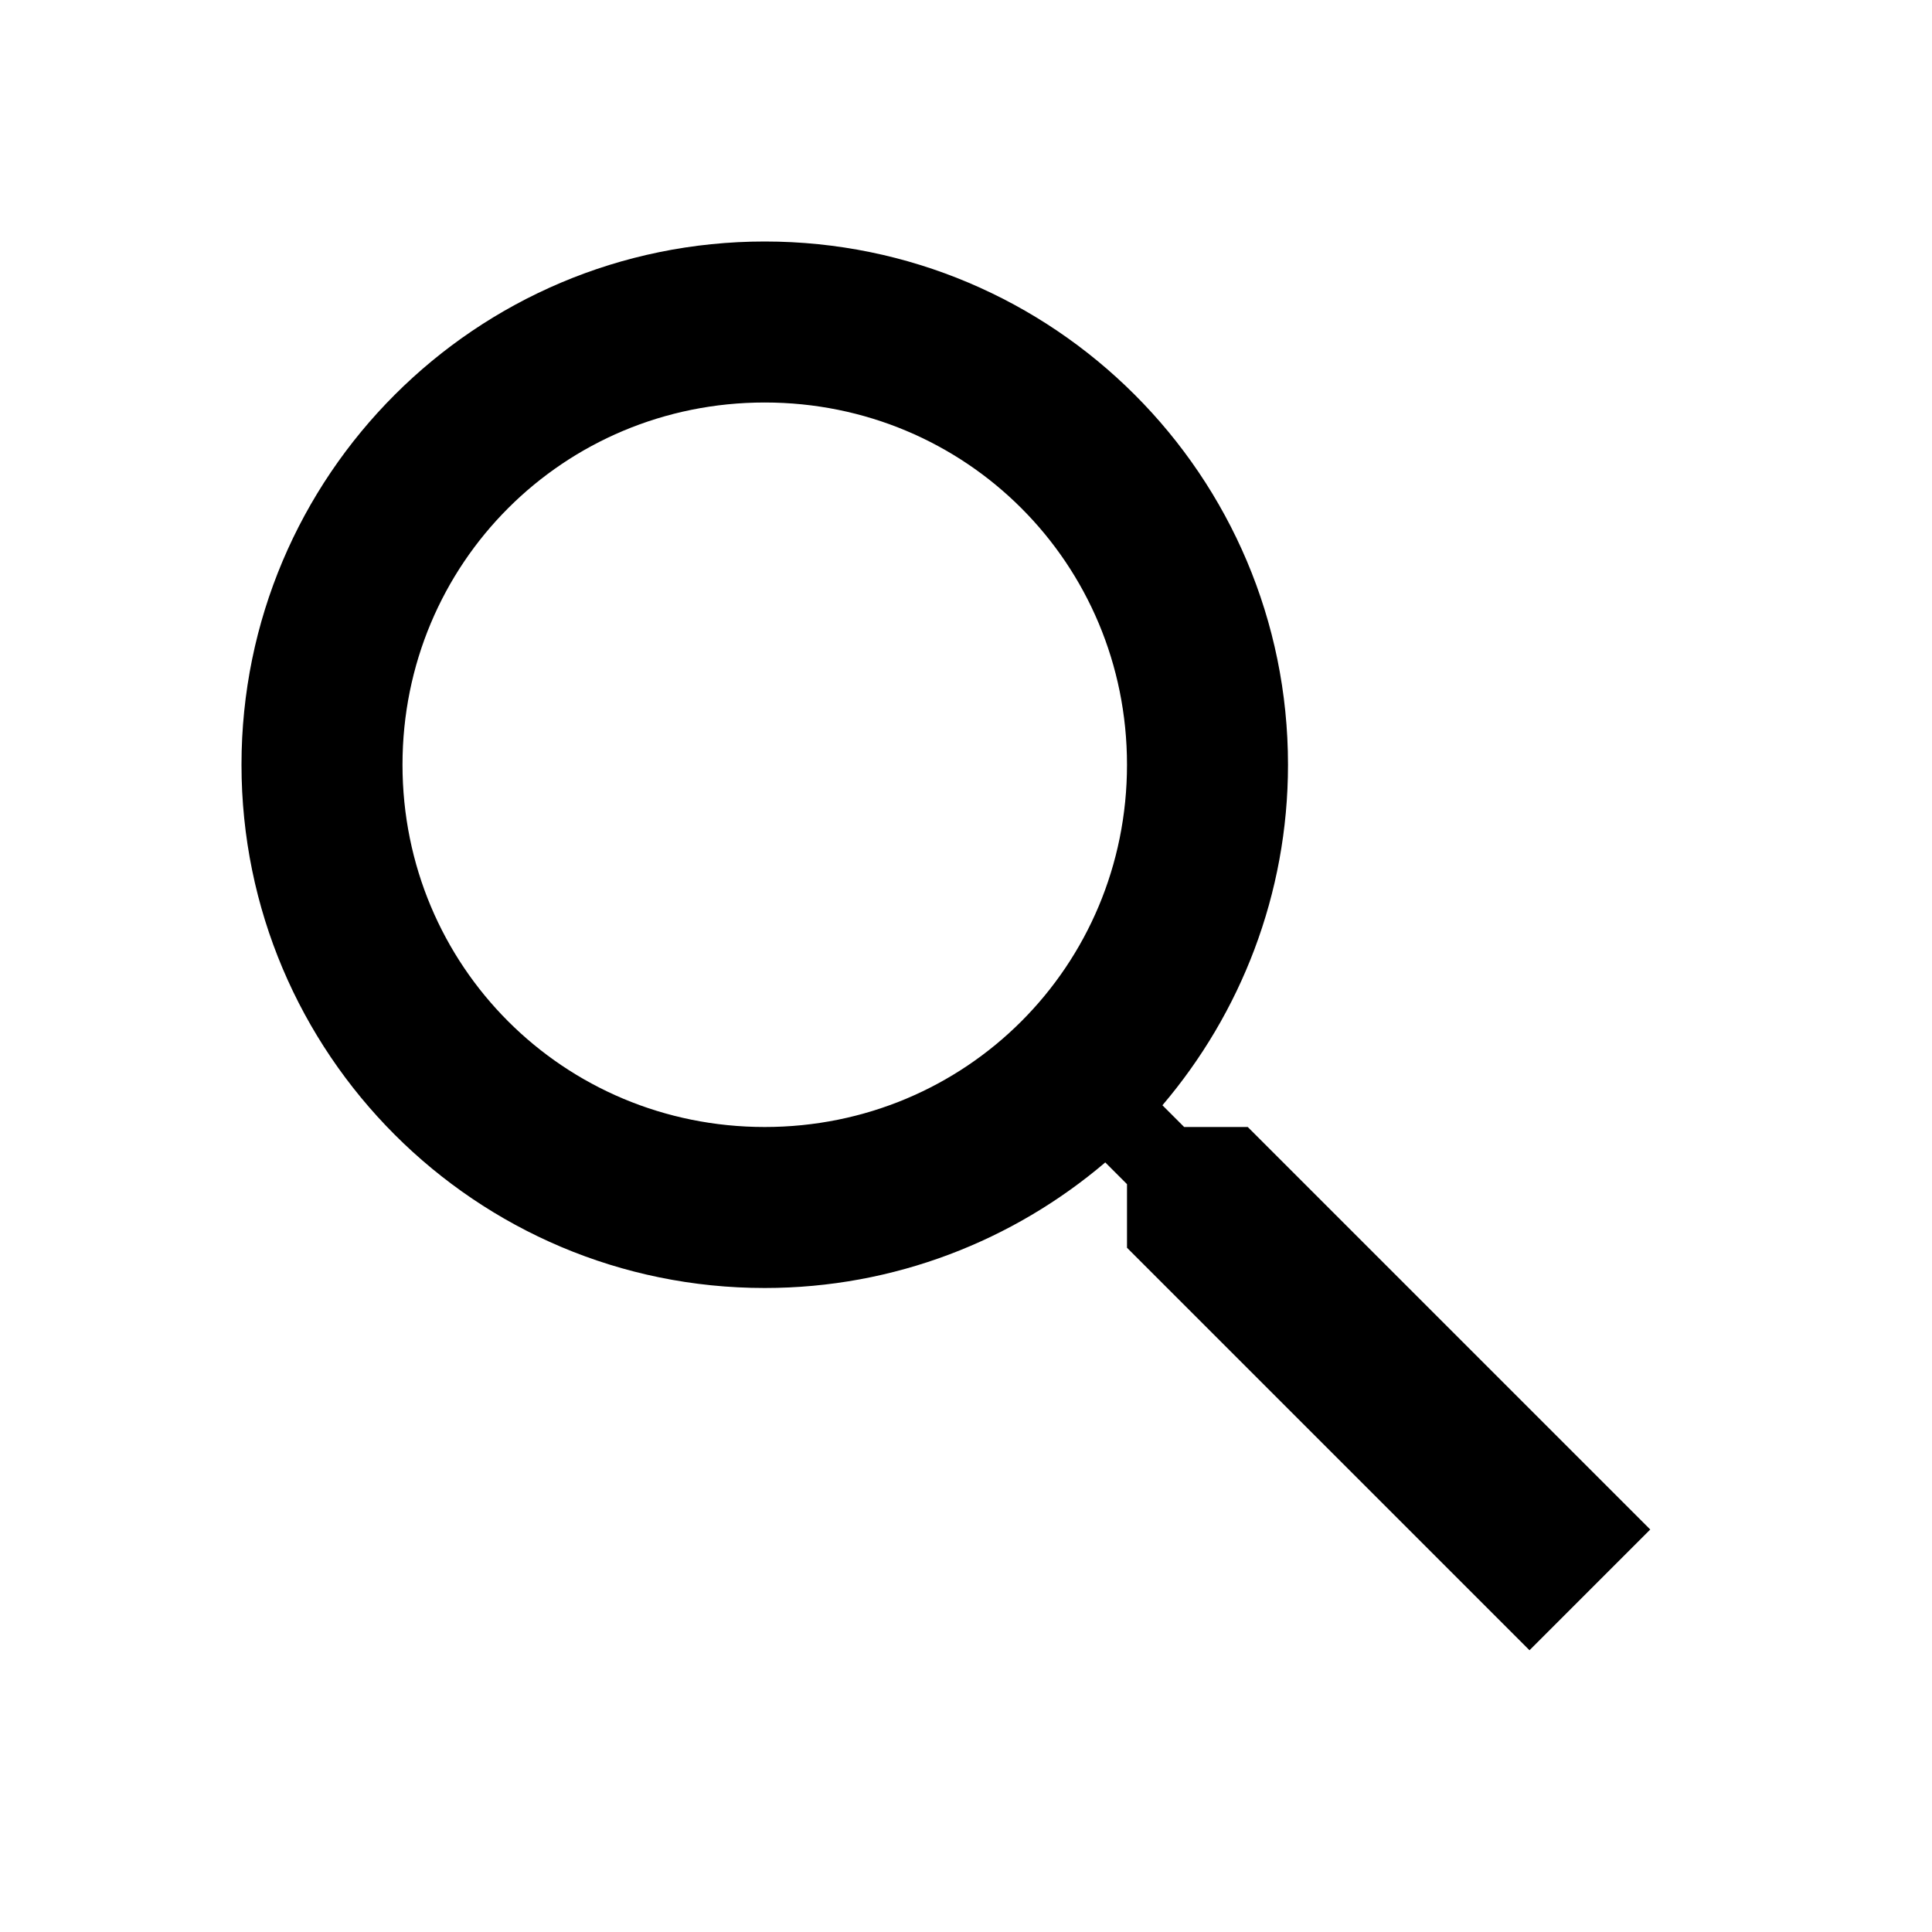
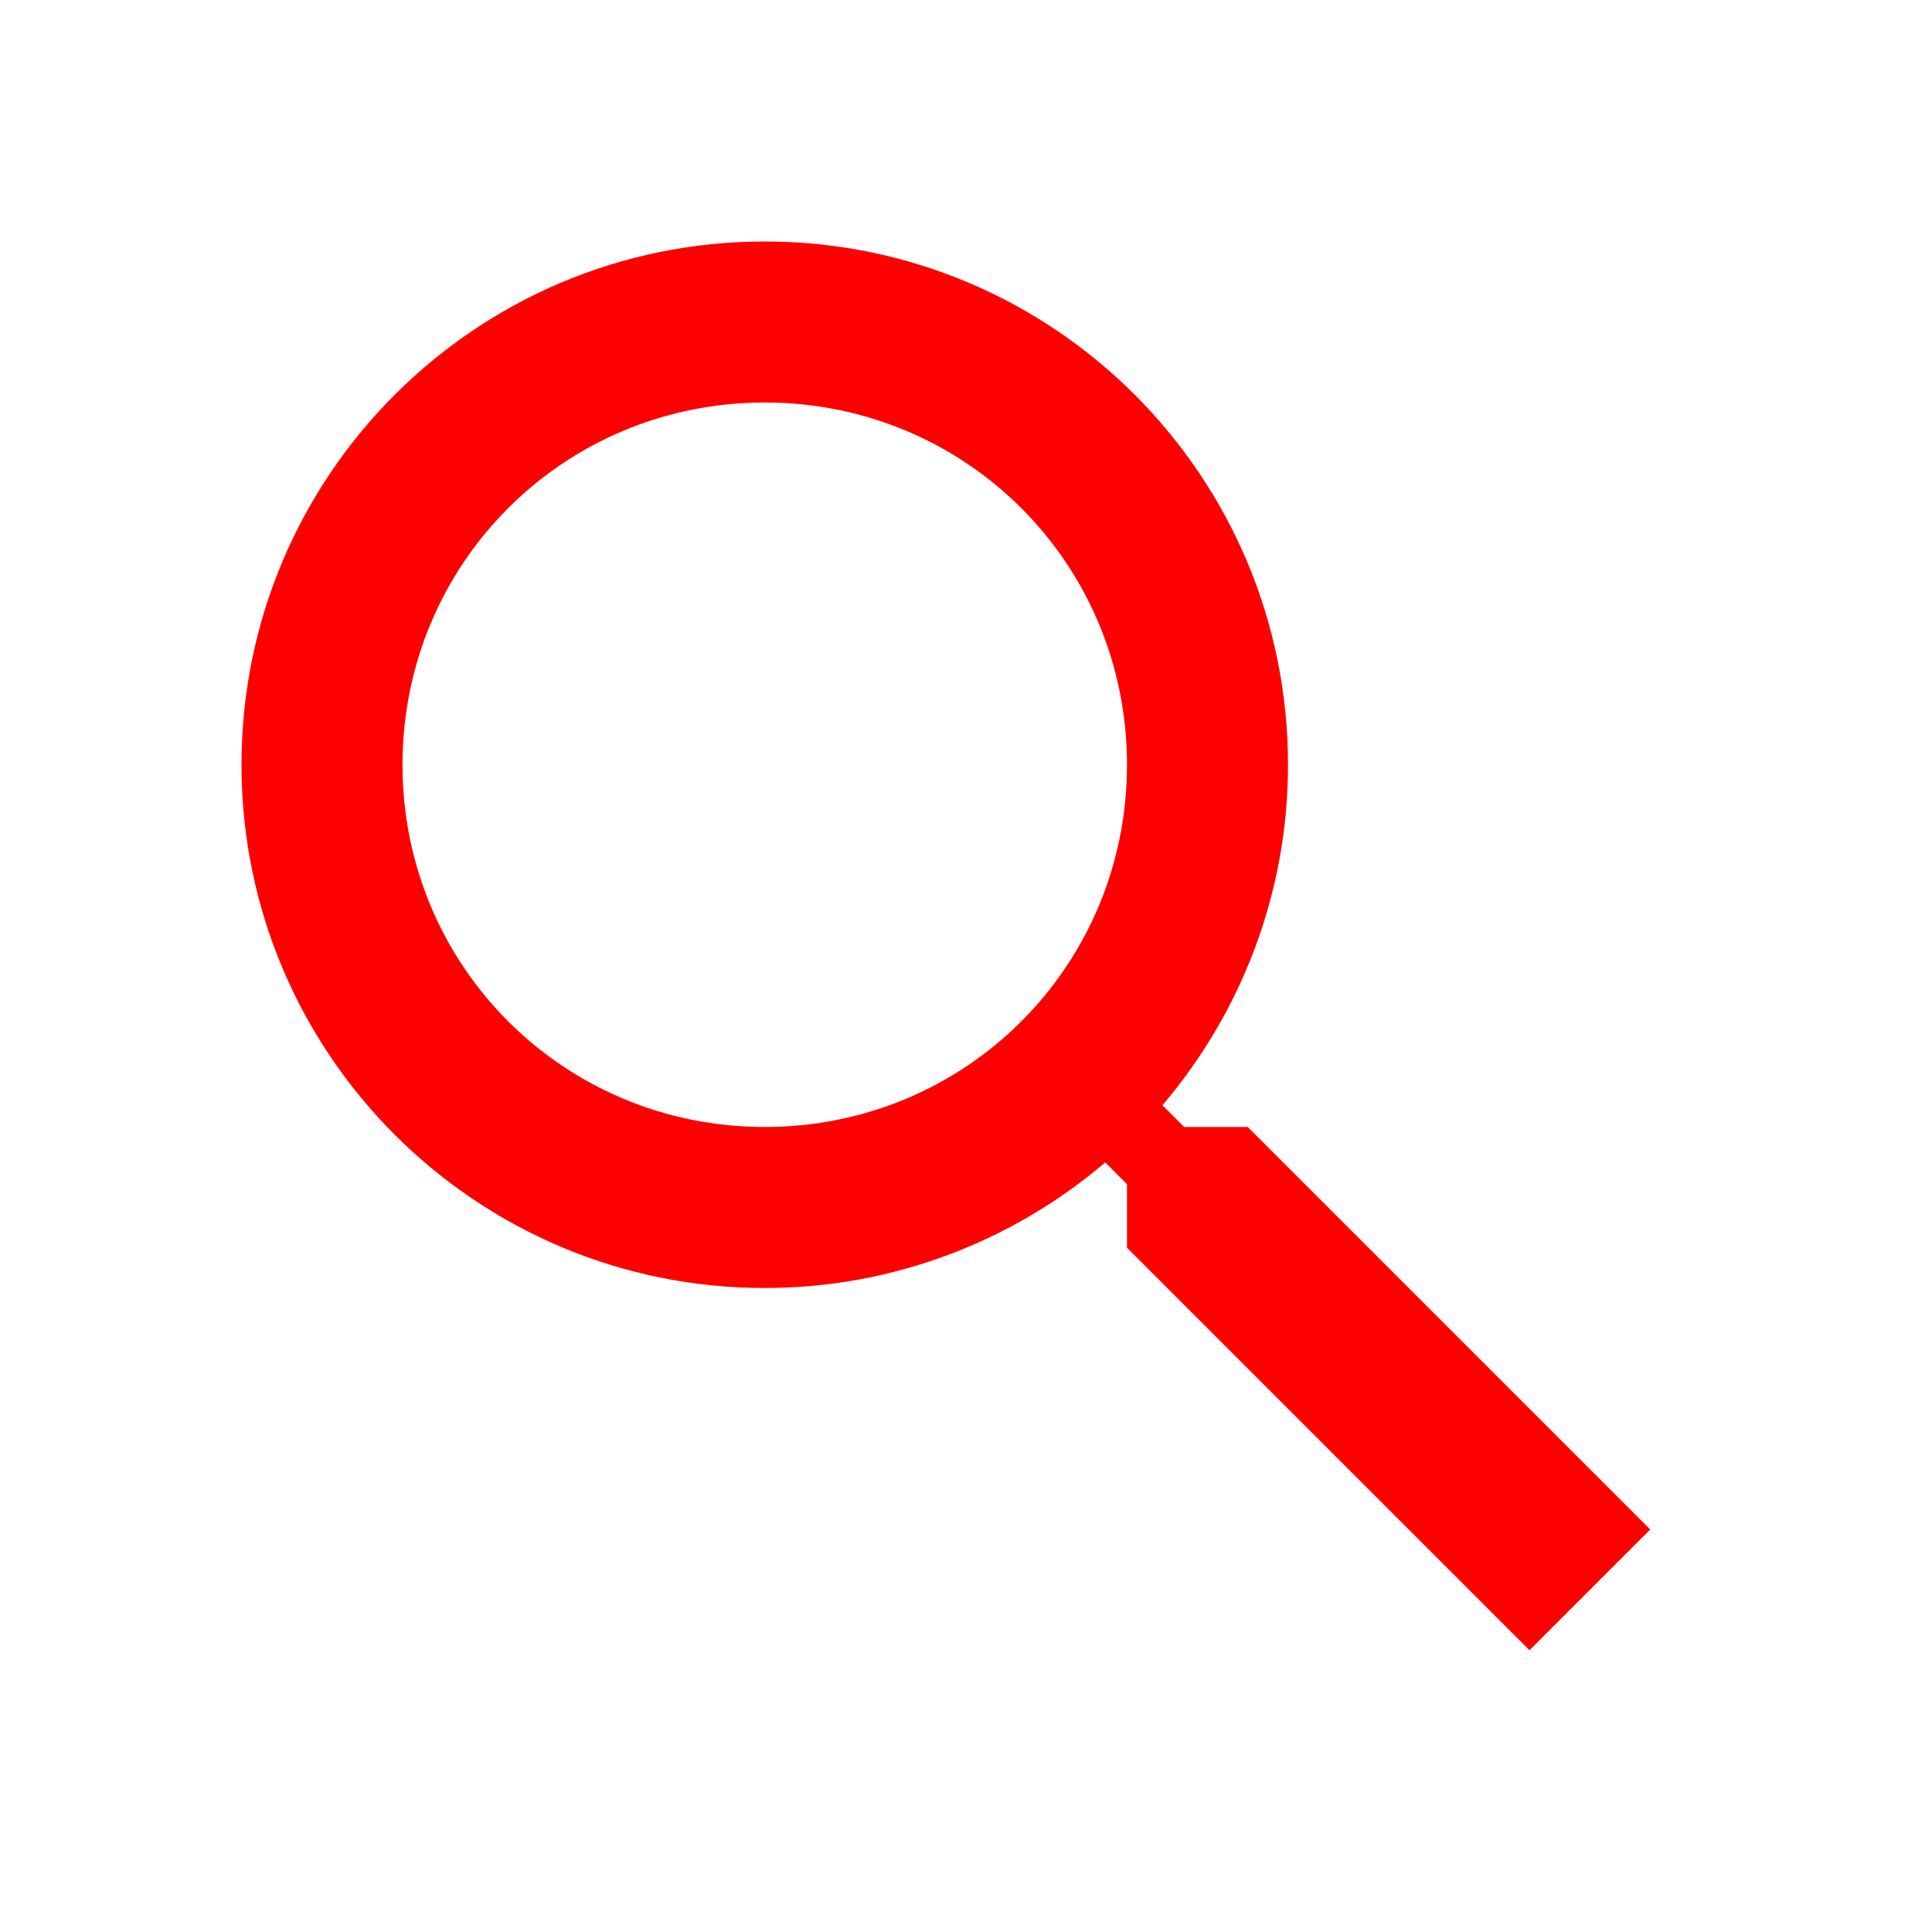
<svg xmlns="http://www.w3.org/2000/svg" width="24" height="24" viewBox="0 0 24 24">
-   <path d="M9.5,3A6.5,6.5 0 0,1 16,9.5C16,11.11 15.41,12.59 14.44,13.73L14.71,14H15.5L20.5,19L19,20.5L14,15.5V14.71L13.73,14.44C12.59,15.41 11.11,16 9.5,16A6.5,6.5 0 0,1 3,9.5A6.5,6.5 0 0,1 9.5,3M9.5,5C7,5 5,7 5,9.5C5,12 7,14 9.5,14C12,14 14,12 14,9.5C14,7 12,5 9.5,5Z" />
+   <path fill="red" d="M9.5,3A6.5,6.5 0 0,1 16,9.5C16,11.11 15.41,12.59 14.44,13.73L14.71,14H15.5L20.5,19L19,20.5L14,15.5V14.71L13.73,14.44C12.59,15.41 11.11,16 9.5,16A6.5,6.5 0 0,1 3,9.5A6.5,6.5 0 0,1 9.5,3M9.5,5C7,5 5,7 5,9.5C5,12 7,14 9.5,14C12,14 14,12 14,9.5C14,7 12,5 9.5,5Z" />
</svg>
